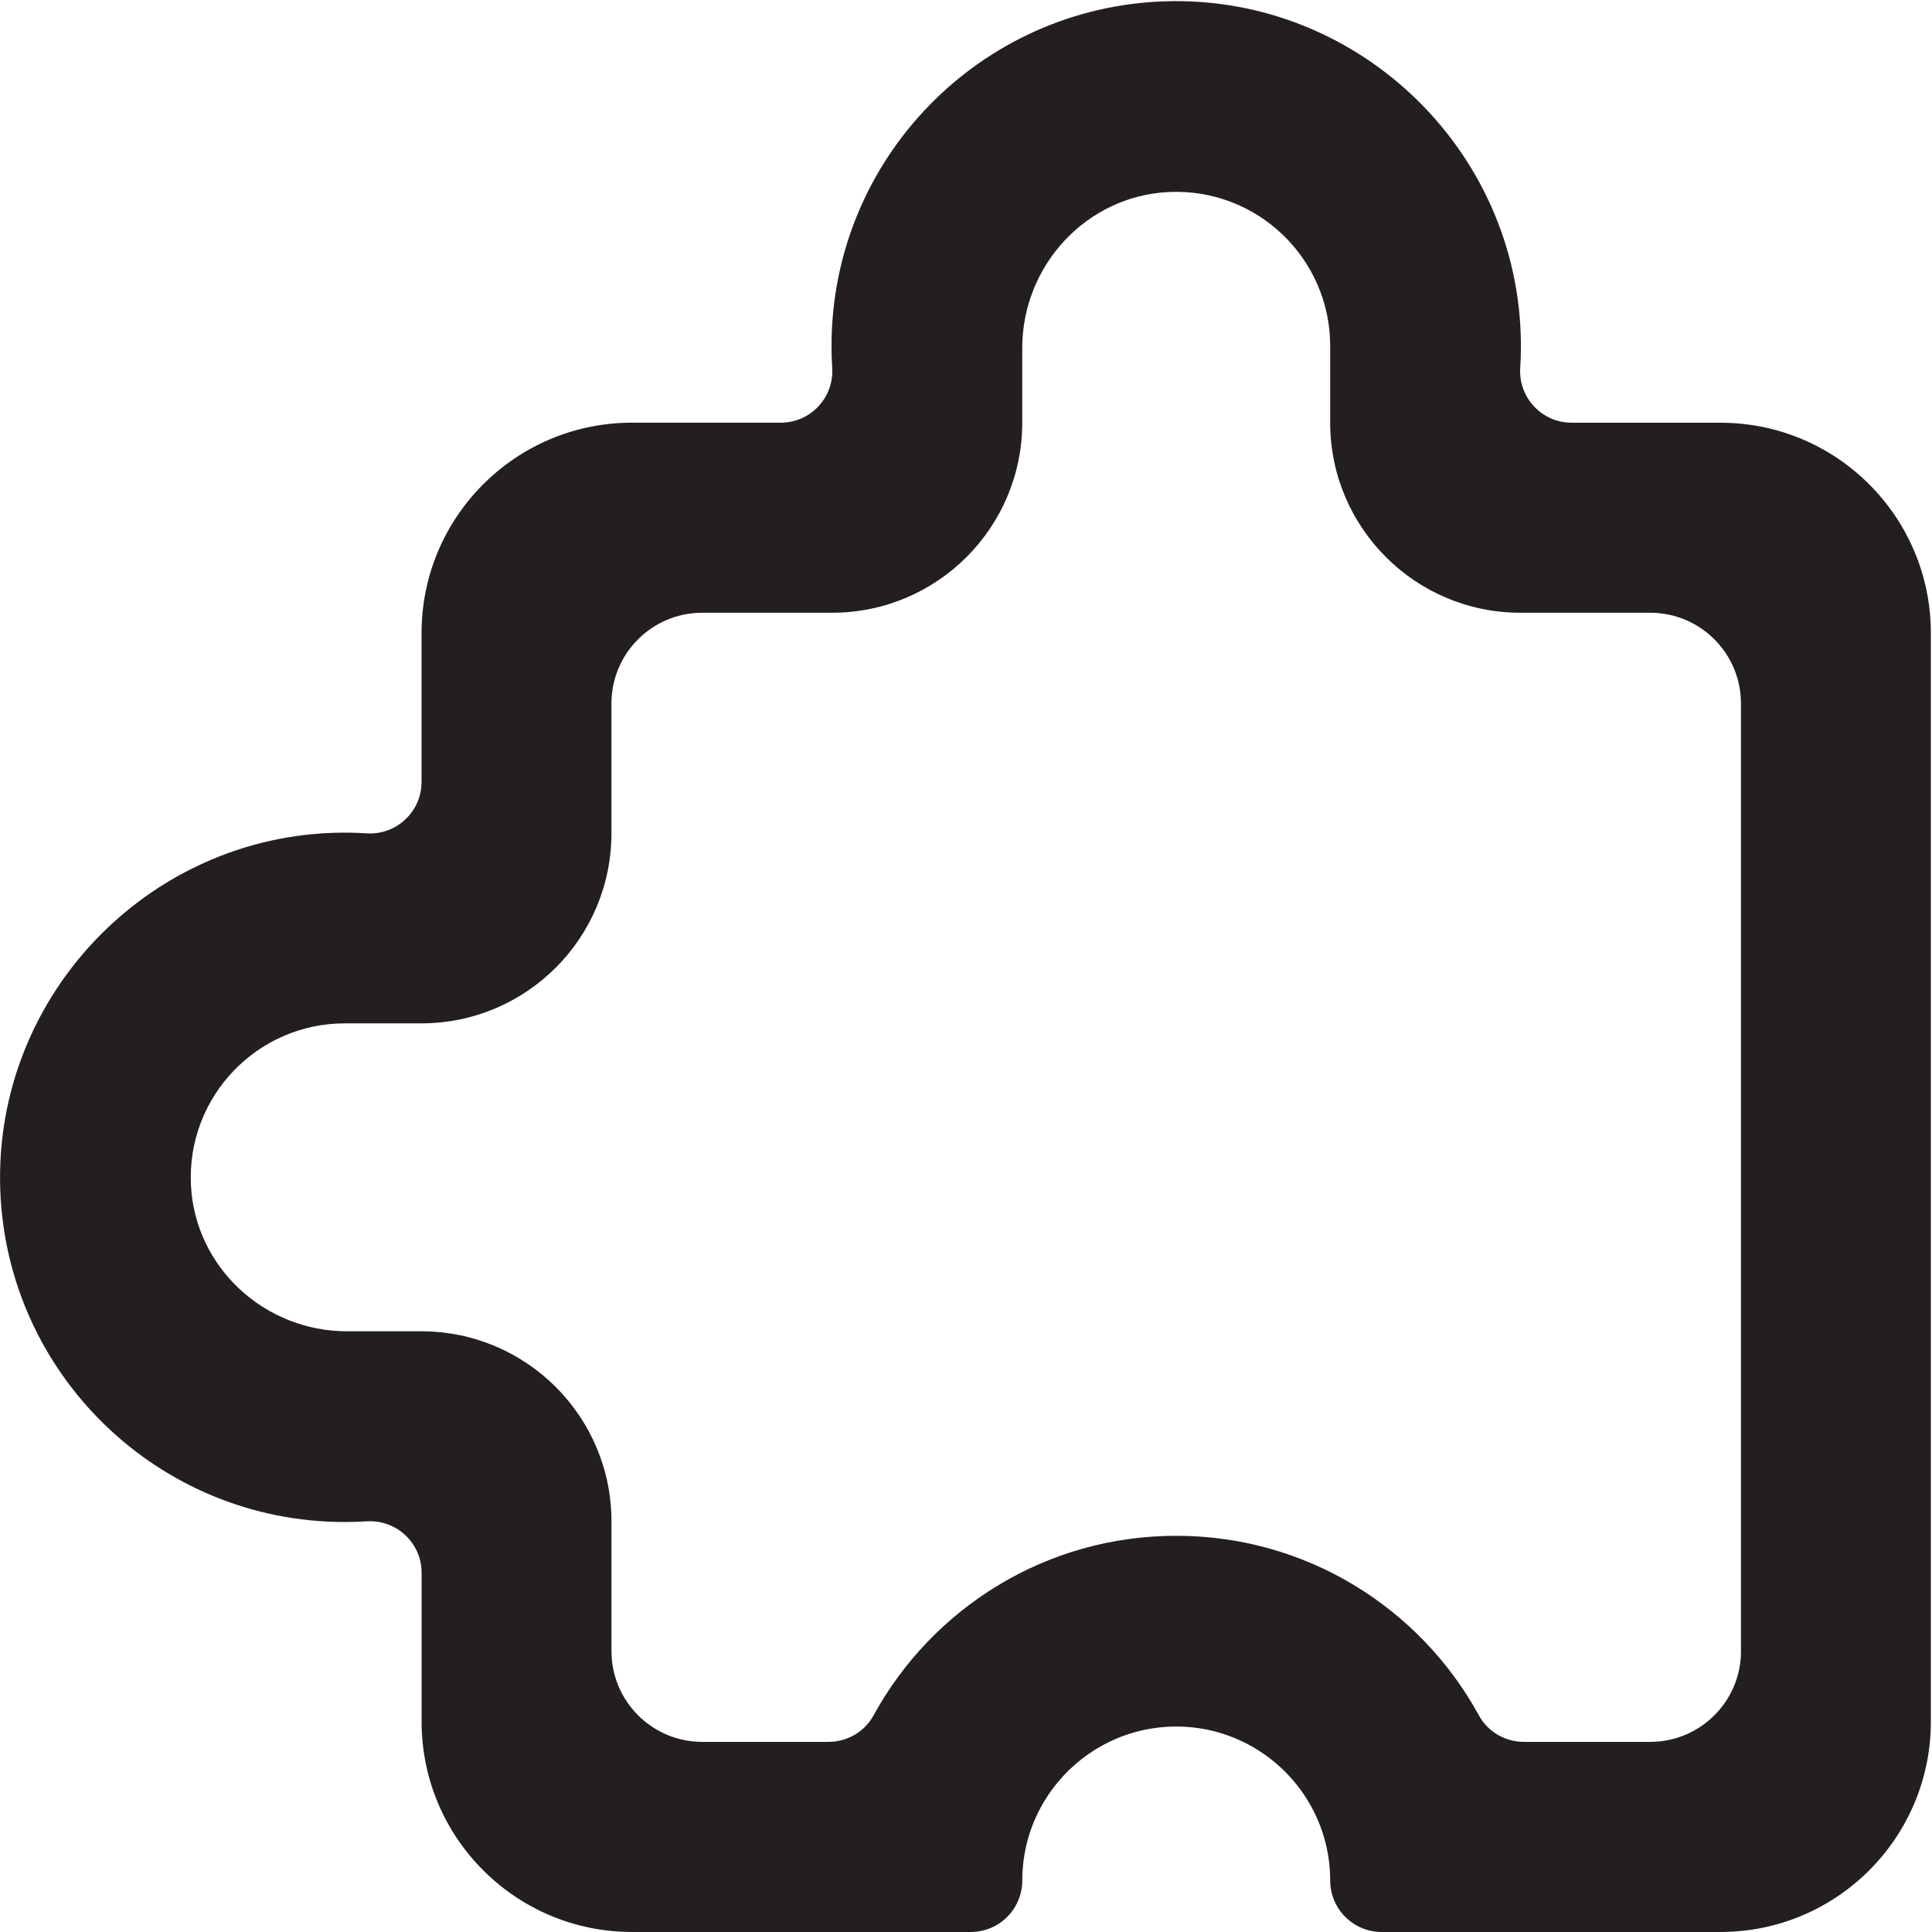
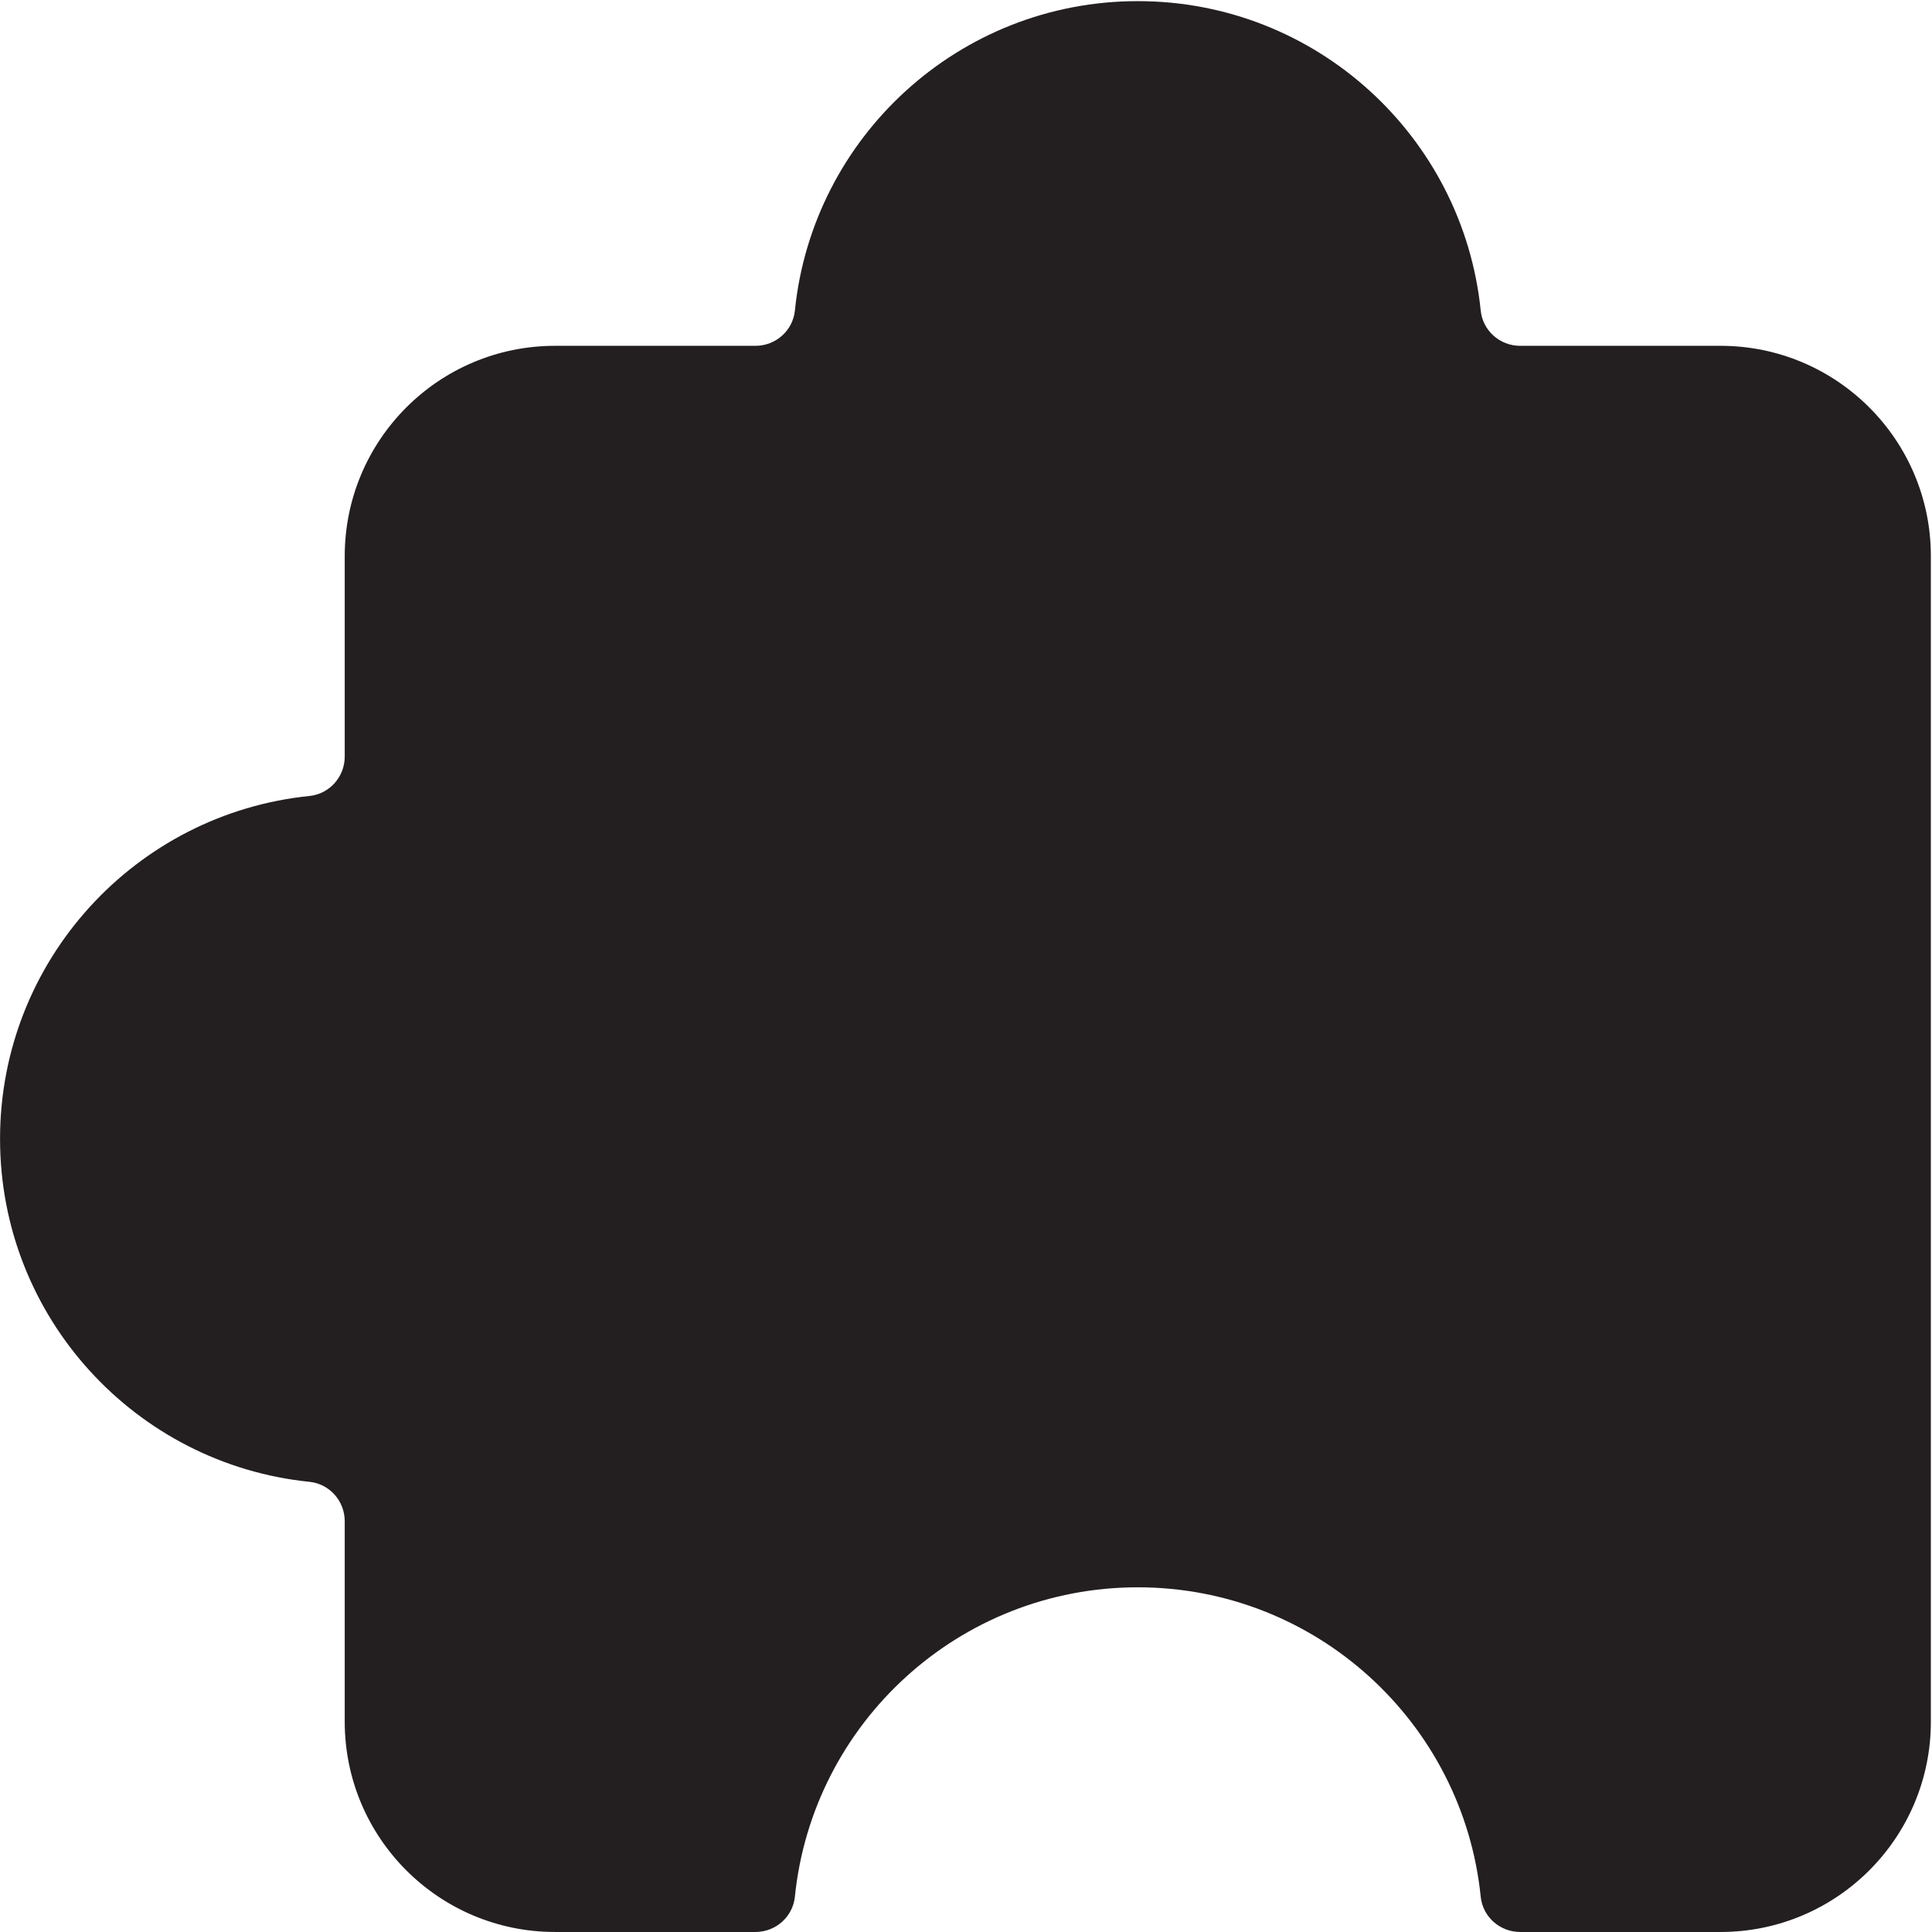
<svg xmlns="http://www.w3.org/2000/svg" id="Layer_75" data-name="Layer 75" viewBox="0 0 850.91 850.91">
  <defs>
    <style>
      .cls-1 {
        fill: #231f20;
        stroke-width: 0px;
      }
    </style>
  </defs>
-   <path class="cls-1" d="M757.73,186.17h-65.55c-13.1,0-23.45-11.06-22.63-24.14.15-2.34.24-4.69.28-7.05,1.49-86.36-70.14-157.03-156.47-154.41-81.67,2.47-147.13,69.47-147.13,151.74,0,3.25.1,6.48.3,9.68.82,13.09-9.51,24.17-22.63,24.17h-65.55c-51.19,0-92.69,41.5-92.69,92.69v65.55c0,13.09-11.05,23.45-24.12,22.63-2.39-.15-4.79-.25-7.2-.29C67.92,365.33-2.7,437.15.1,523.55c2.65,81.52,69.57,146.79,151.73,146.79,3.25,0,6.48-.1,9.68-.3,13.09-.82,24.17,9.51,24.17,22.63v65.54c0,51.19,41.5,92.69,92.69,92.69h149.19c12.53,0,22.68-10.15,22.68-22.68h0c0-26.82,15.66-50.06,38.32-61.04,8.92-4.33,18.93-6.76,29.49-6.76s20.57,2.43,29.49,6.76c22.66,10.98,38.32,34.22,38.32,61.04h0c0,12.53,10.15,22.68,22.68,22.68h149.18c51.19,0,92.69-41.5,92.69-92.69v-479.35c0-51.19-41.49-92.68-92.68-92.68ZM766.78,727.2c0,22.08-17.9,39.97-39.97,39.97h-55.64c-8.24,0-15.87-4.44-19.82-11.67-25.77-47.13-75.8-79.09-133.3-79.09s-107.53,31.97-133.3,79.09c-3.95,7.23-11.59,11.67-19.82,11.67h-55.64c-22.08,0-39.98-17.9-39.98-39.98v-57.1c0-46.25-37.5-83.75-83.75-83.75h-32.74c-36.35,0-67.01-28.23-68.73-64.54-1.83-38.87,29.26-71.08,67.73-71.08h33.73c46.25,0,83.75-37.5,83.75-83.75v-57.12c0-22.08,17.9-39.98,39.98-39.98h57.2c46.25,0,83.75-37.5,83.75-83.75v-32.82c0-36.35,28.23-67.01,64.54-68.73,38.87-1.83,71.08,29.26,71.08,67.73v33.82c0,46.25,37.5,83.75,83.75,83.75h57.19c22.08,0,39.98,17.9,39.98,39.98v417.34Z" />
+   <path class="cls-1" d="M850.41,244.94v513.33c0,51.16-41.47,92.63-92.63,92.63h-88.28c-8.89,0-16.45-6.67-17.35-15.52-7.77-76.55-72.43-136.28-151.03-136.28s-143.25,59.73-151.03,136.28c-.9,8.85-8.46,15.52-17.35,15.52h-88.28c-51.16,0-92.63-41.47-92.63-92.63v-88.28c0-8.89-6.67-16.45-15.52-17.35C59.76,644.86.02,580.2.02,501.6s59.74-143.25,136.29-151.03c8.85-.9,15.52-8.46,15.52-17.35v-88.28c0-51.16,41.47-92.63,92.63-92.63h88.28c8.89,0,16.45-6.67,17.35-15.52C357.87,60.24,422.52.5,501.12.5s143.25,59.74,151.03,136.29c.9,8.85,8.46,15.52,17.35,15.52h88.28c51.16,0,92.63,41.47,92.63,92.63Z" />
</svg>
